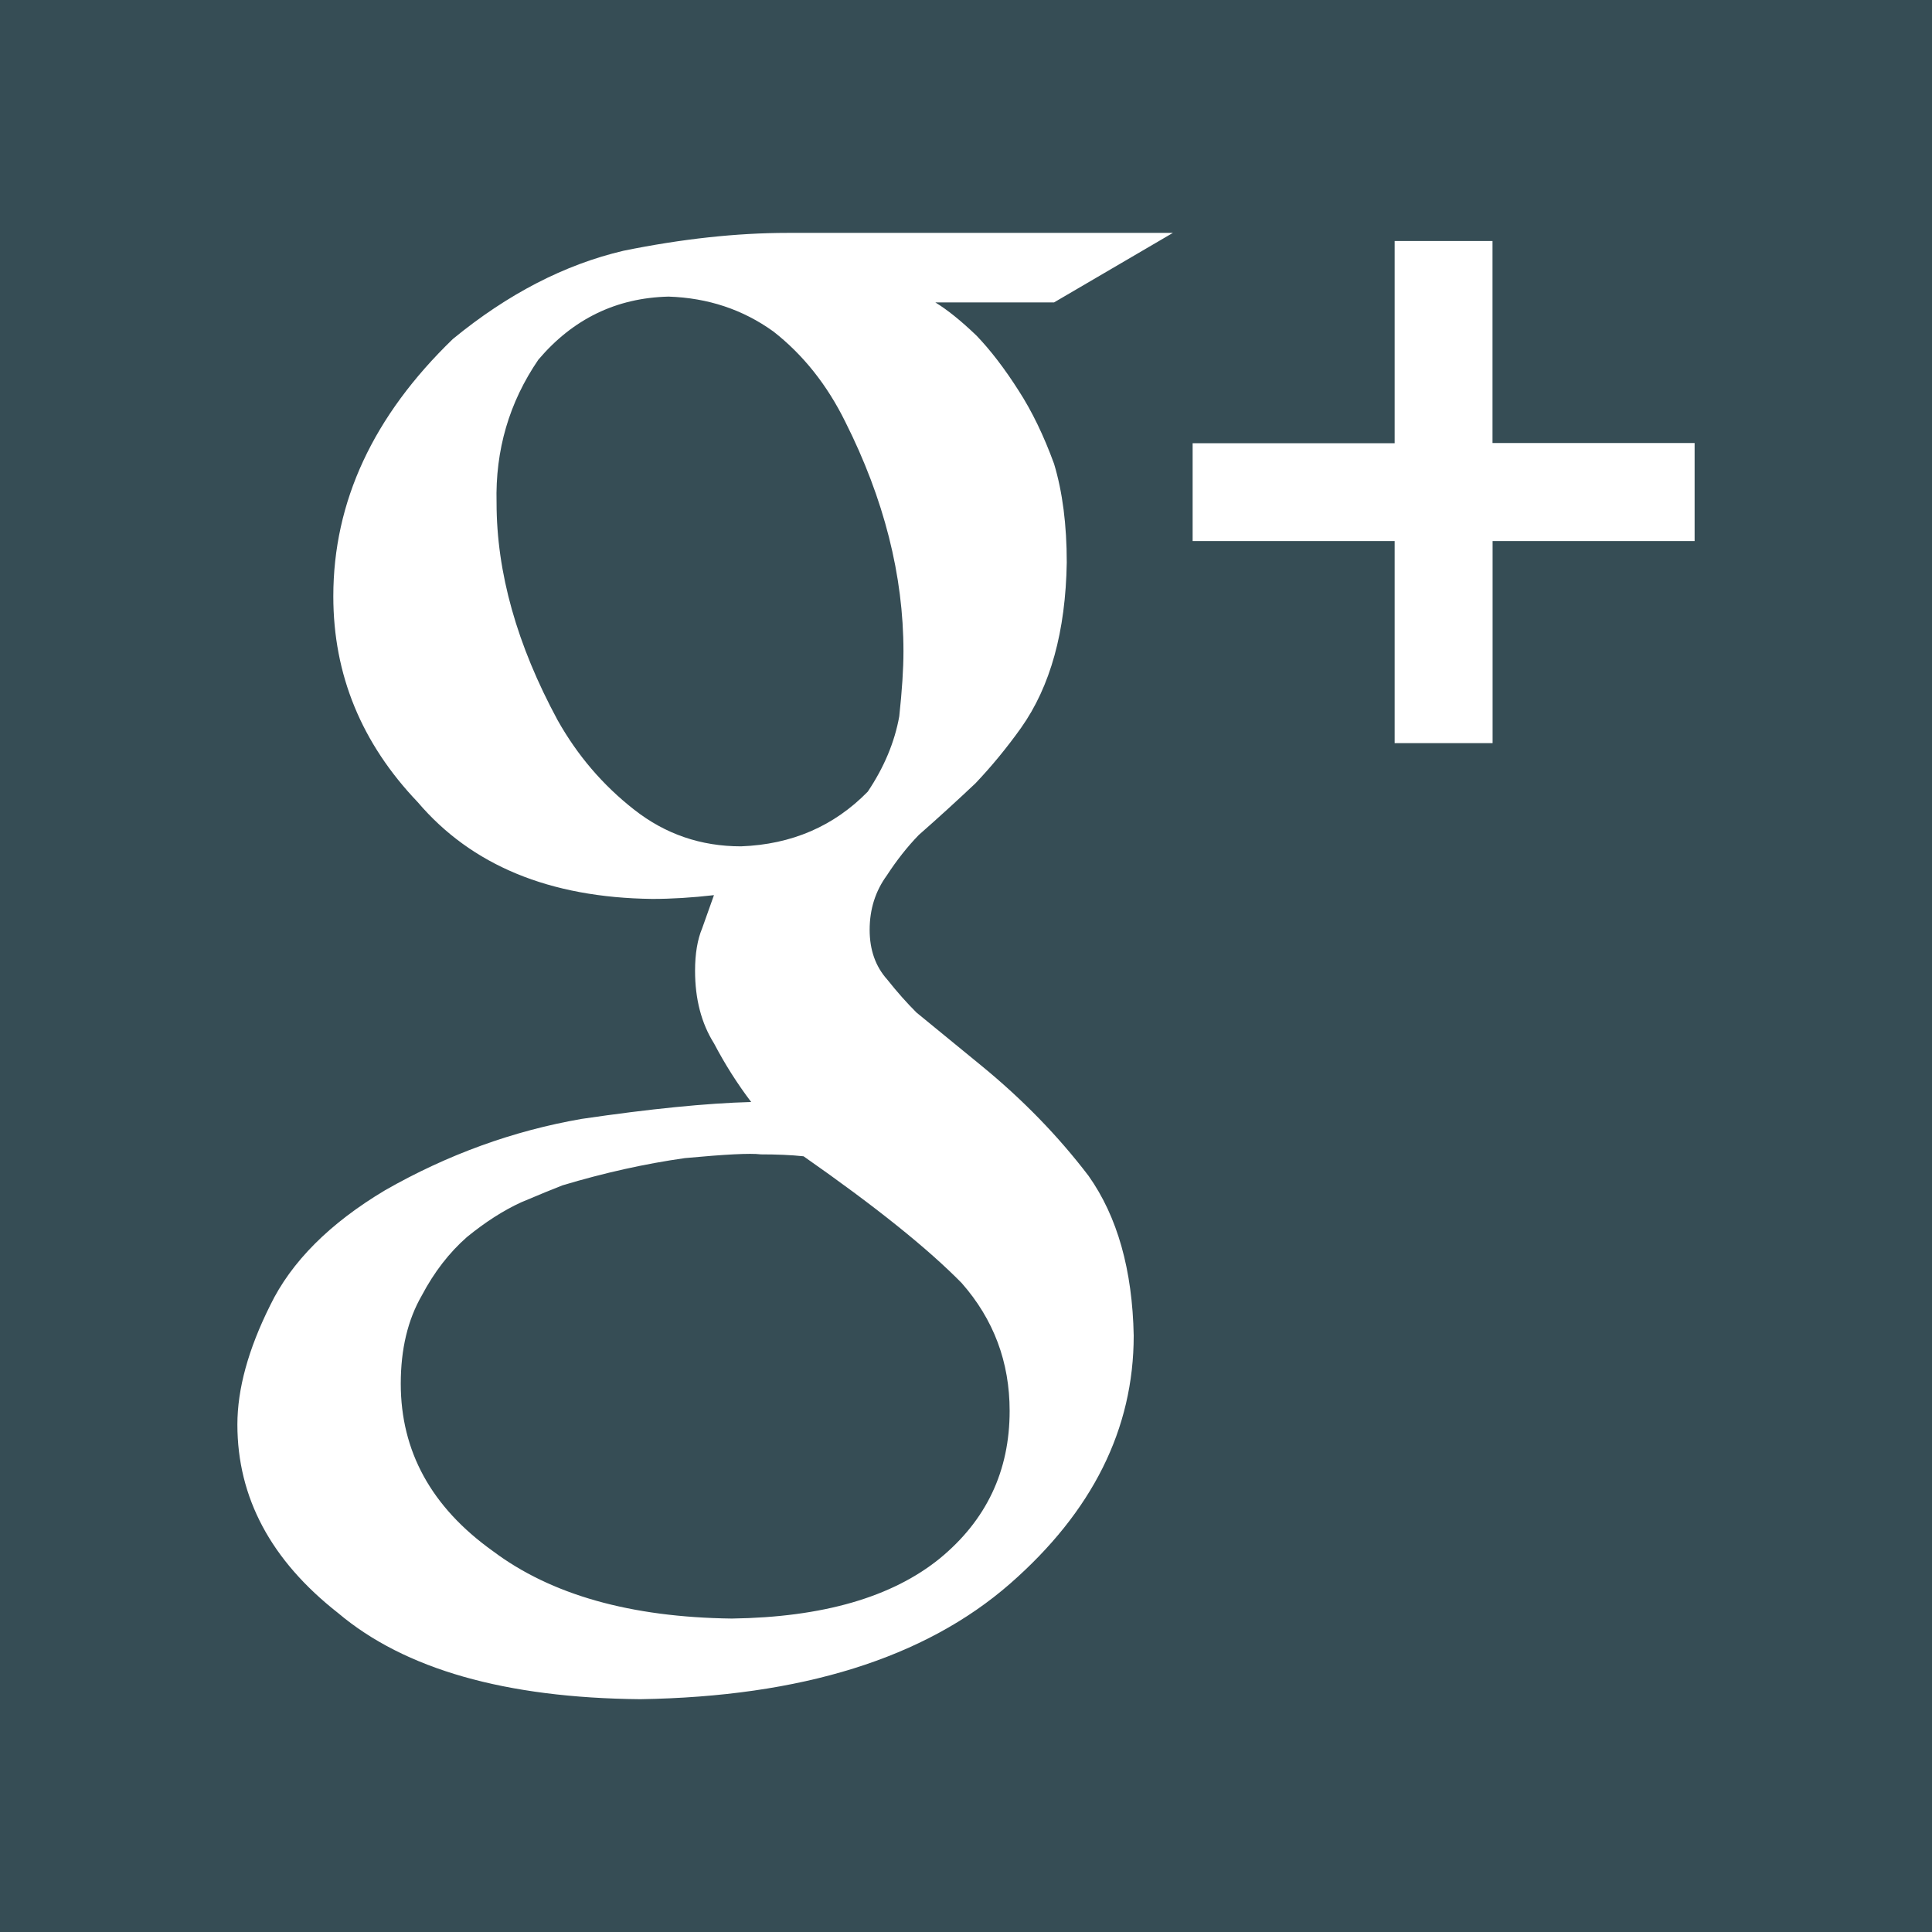
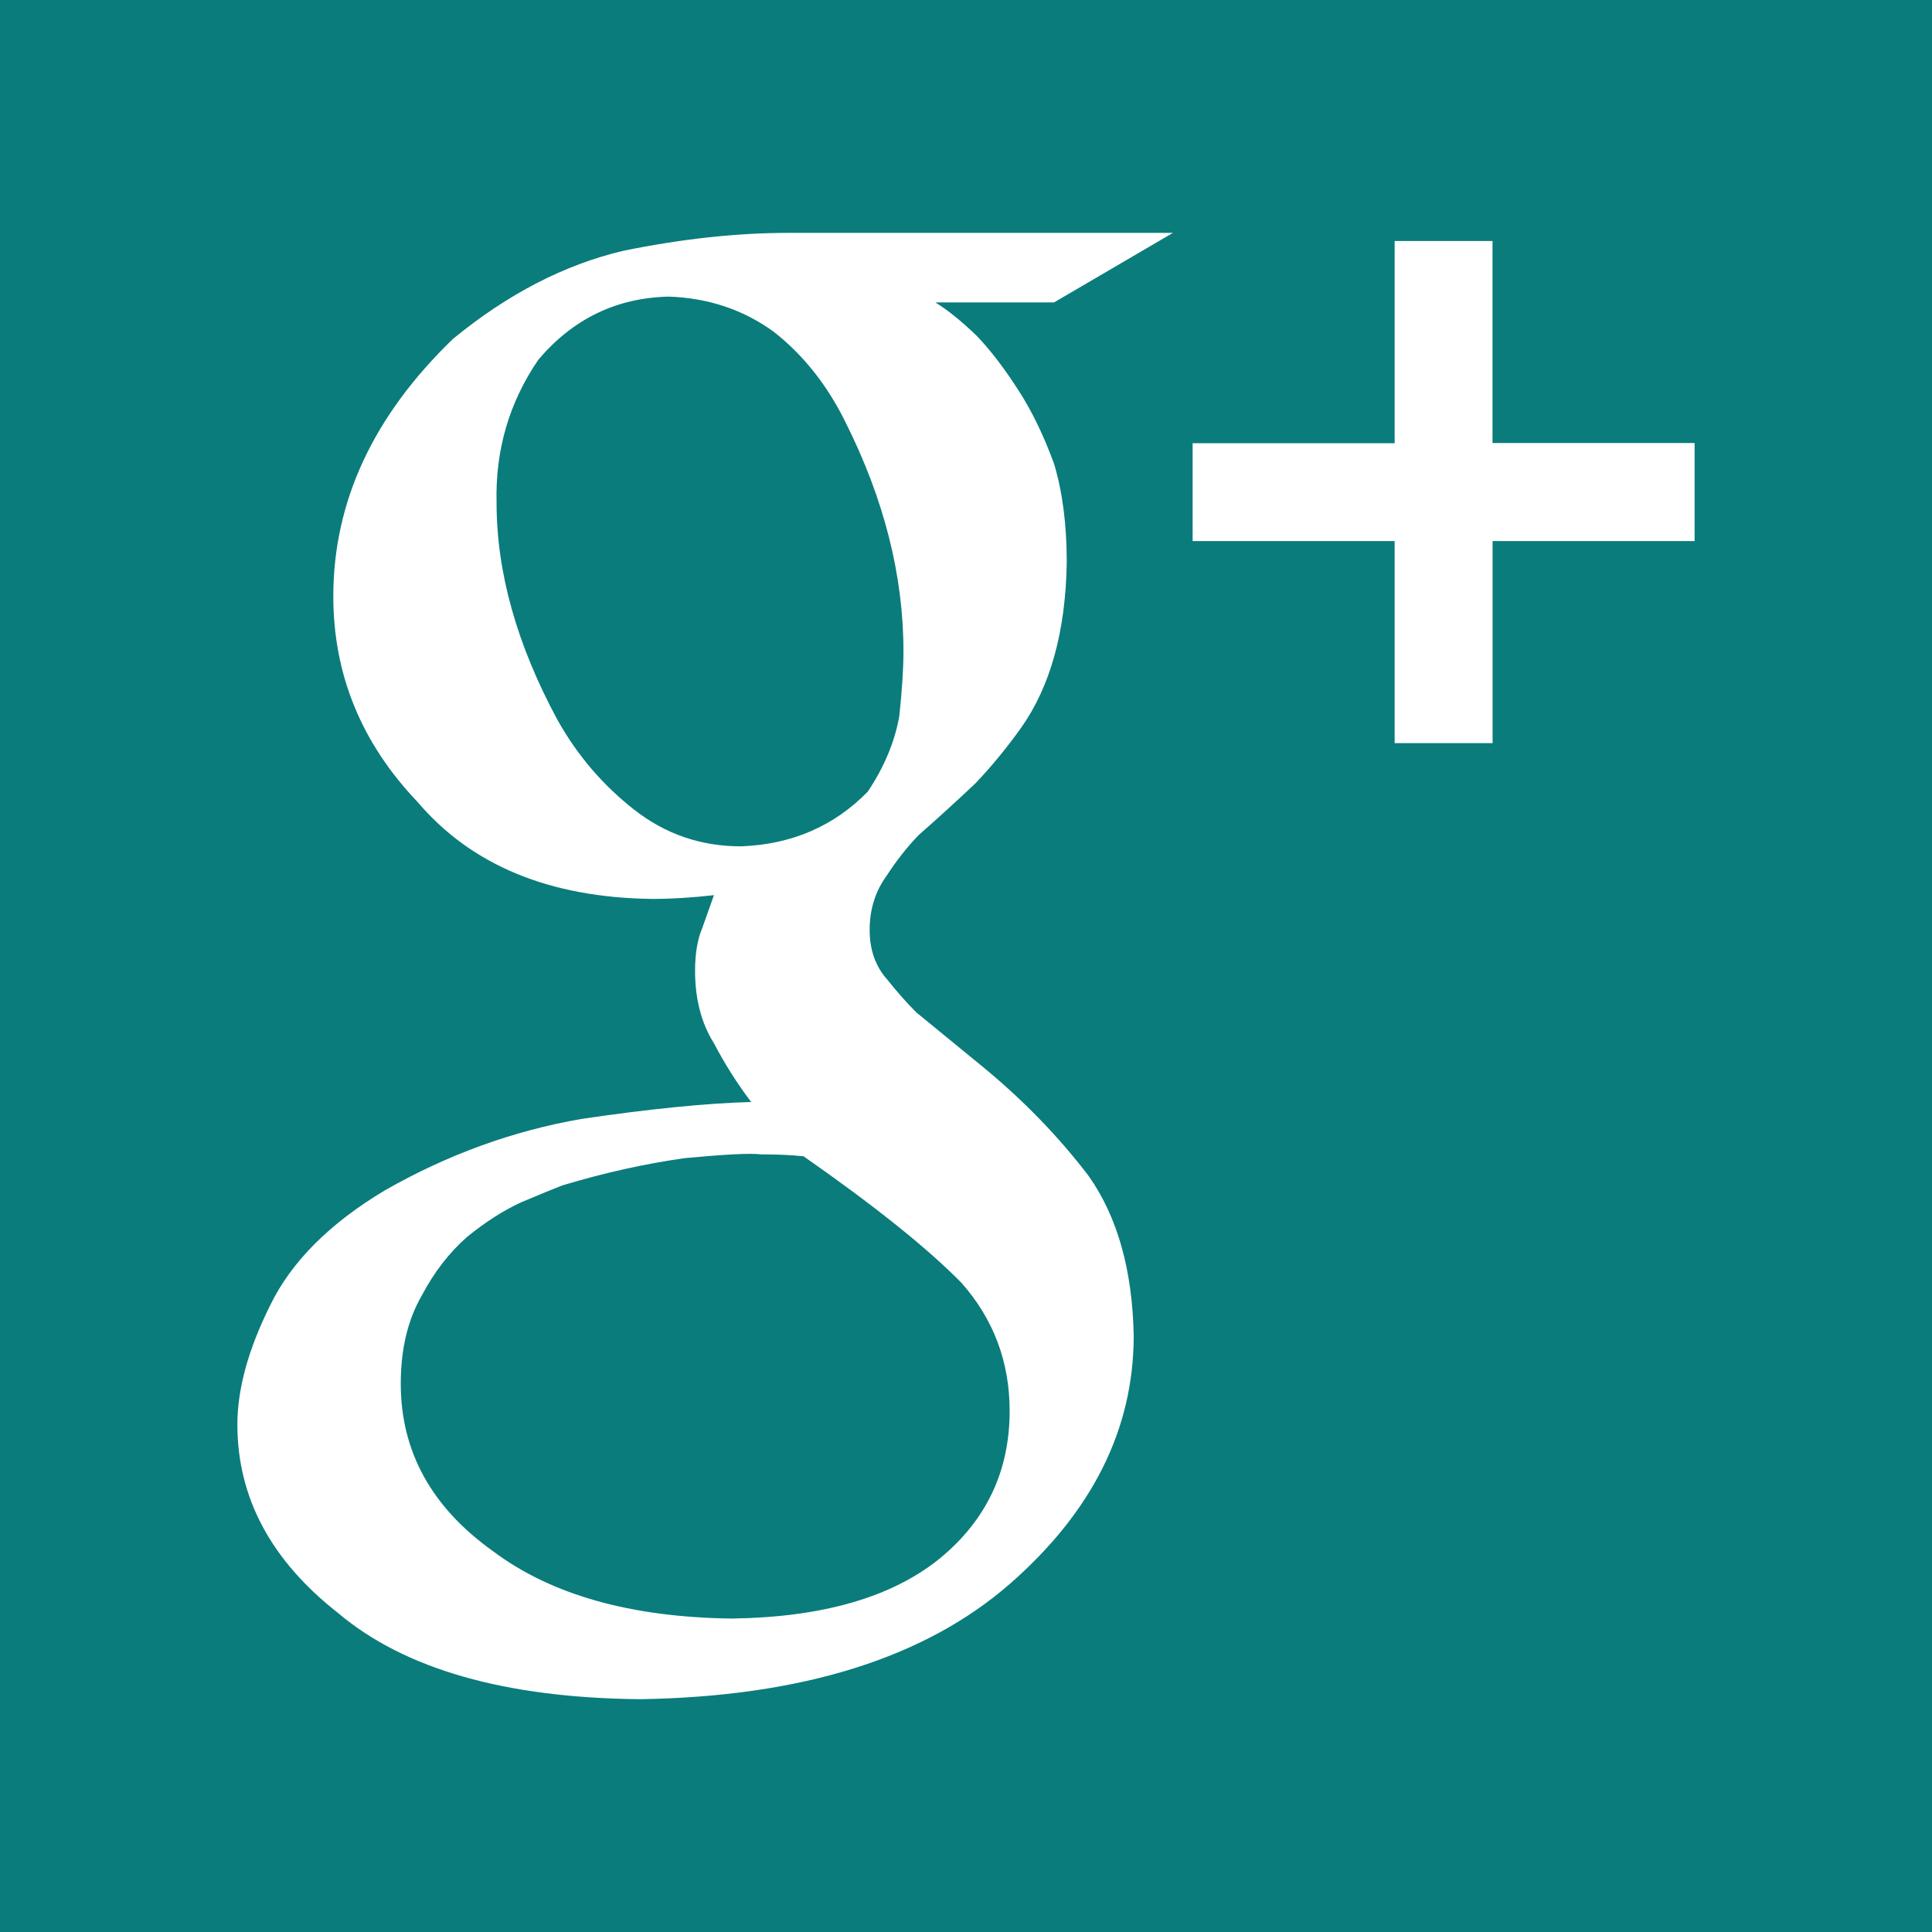
<svg xmlns="http://www.w3.org/2000/svg" width="46" height="46" viewBox="0 0 46 46">
-   <g fill="#364D55">
+   <g fill="#0A7C7C">
    <path d="M0 0v46h46V0H0zm23.24 7.98c.344.357.682.8 1.013 1.32.317.49.598 1.07.844 1.744.202.67.302 1.454.302 2.35-.027 1.64-.39 2.95-1.088 3.936-.34.477-.703.917-1.085 1.32-.424.4-.874.812-1.35 1.23-.275.283-.527.604-.76.962-.272.373-.41.804-.41 1.296 0 .48.14.874.42 1.186.238.3.47.56.695.784l1.556 1.274c.966.792 1.814 1.66 2.542 2.616.686.97 1.043 2.237 1.074 3.802 0 2.222-.982 4.19-2.944 5.907-2.032 1.775-4.97 2.69-8.806 2.75-3.212-.03-5.61-.714-7.194-2.052-1.597-1.252-2.397-2.747-2.397-4.488 0-.847.26-1.794.78-2.836.504-1.04 1.418-1.955 2.74-2.744 1.485-.847 3.045-1.414 4.68-1.697 1.62-.238 2.963-.373 4.033-.402-.33-.435-.625-.9-.884-1.394-.302-.48-.452-1.058-.452-1.73 0-.406.057-.745.17-1.014.102-.286.196-.546.28-.787-.52.06-1.012.09-1.47.09-2.443-.03-4.303-.8-5.583-2.304-1.34-1.404-2.01-3.036-2.01-4.9 0-2.252.947-4.293 2.847-6.128C12.087 7 13.442 6.3 14.846 5.97c1.39-.283 2.695-.425 3.91-.425h9.17L25.097 7.2h-2.828c.288.176.61.436.97.78zm17.108 4.903h-4.81v4.81h-2.332v-4.81h-4.81v-2.33h4.81V5.738h2.33v4.81h4.812v2.333zM18.103 27.484c-.233-.03-.832 0-1.796.09-.948.134-1.92.35-2.913.648-.234.09-.56.225-.984.404-.424.194-.854.47-1.293.828-.424.373-.78.835-1.072 1.387-.337.583-.503 1.284-.503 2.104 0 1.61.728 2.938 2.188 3.982 1.388 1.044 3.285 1.58 5.695 1.61 2.16-.03 3.812-.507 4.95-1.43 1.11-.912 1.664-2.082 1.664-3.514 0-1.164-.38-2.177-1.14-3.042-.803-.82-2.058-1.827-3.766-3.02-.294-.032-.637-.046-1.03-.046zM18.41 7.89c-.723-.52-1.553-.797-2.492-.828-1.243.03-2.275.53-3.1 1.502-.695 1.016-1.027 2.152-.995 3.407 0 1.66.484 3.383 1.454 5.177.47.836 1.075 1.545 1.82 2.128.743.584 1.59.875 2.547.875 1.207-.045 2.213-.48 3.017-1.302.39-.582.64-1.18.75-1.793.066-.614.1-1.127.1-1.547 0-1.807-.462-3.63-1.386-5.468-.434-.88-1.005-1.597-1.713-2.15z" />
  </g>
</svg>
